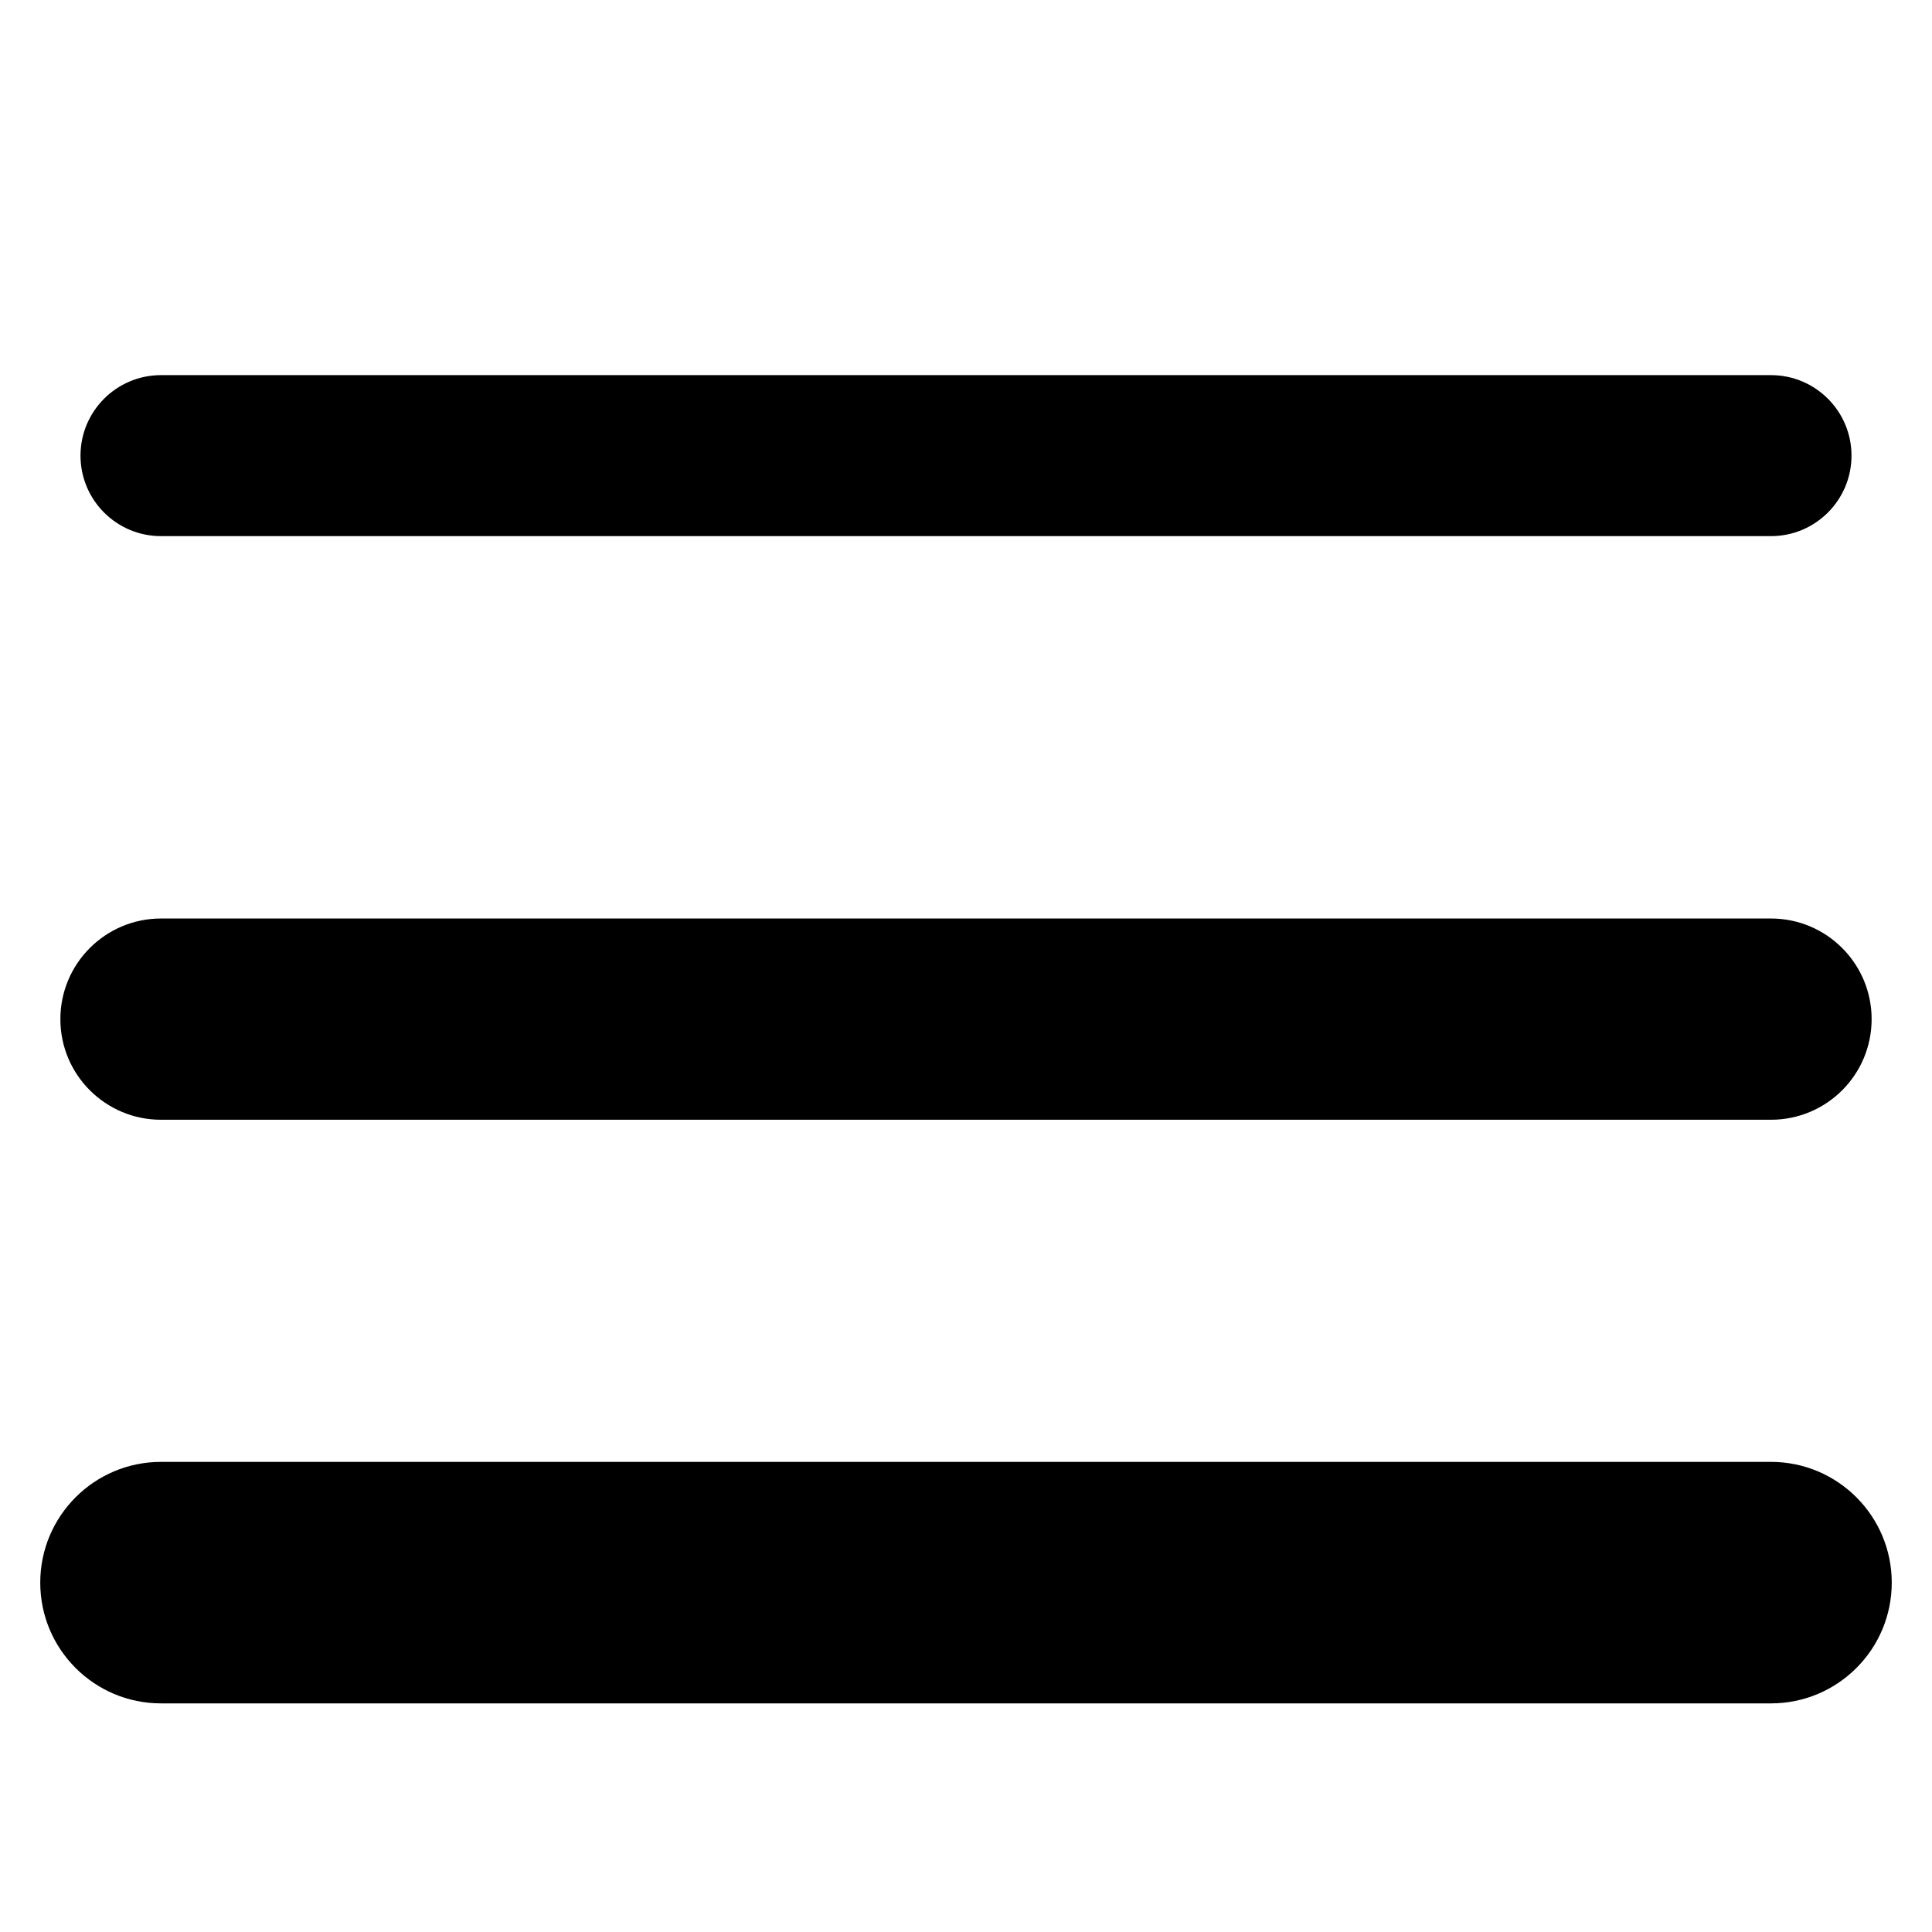
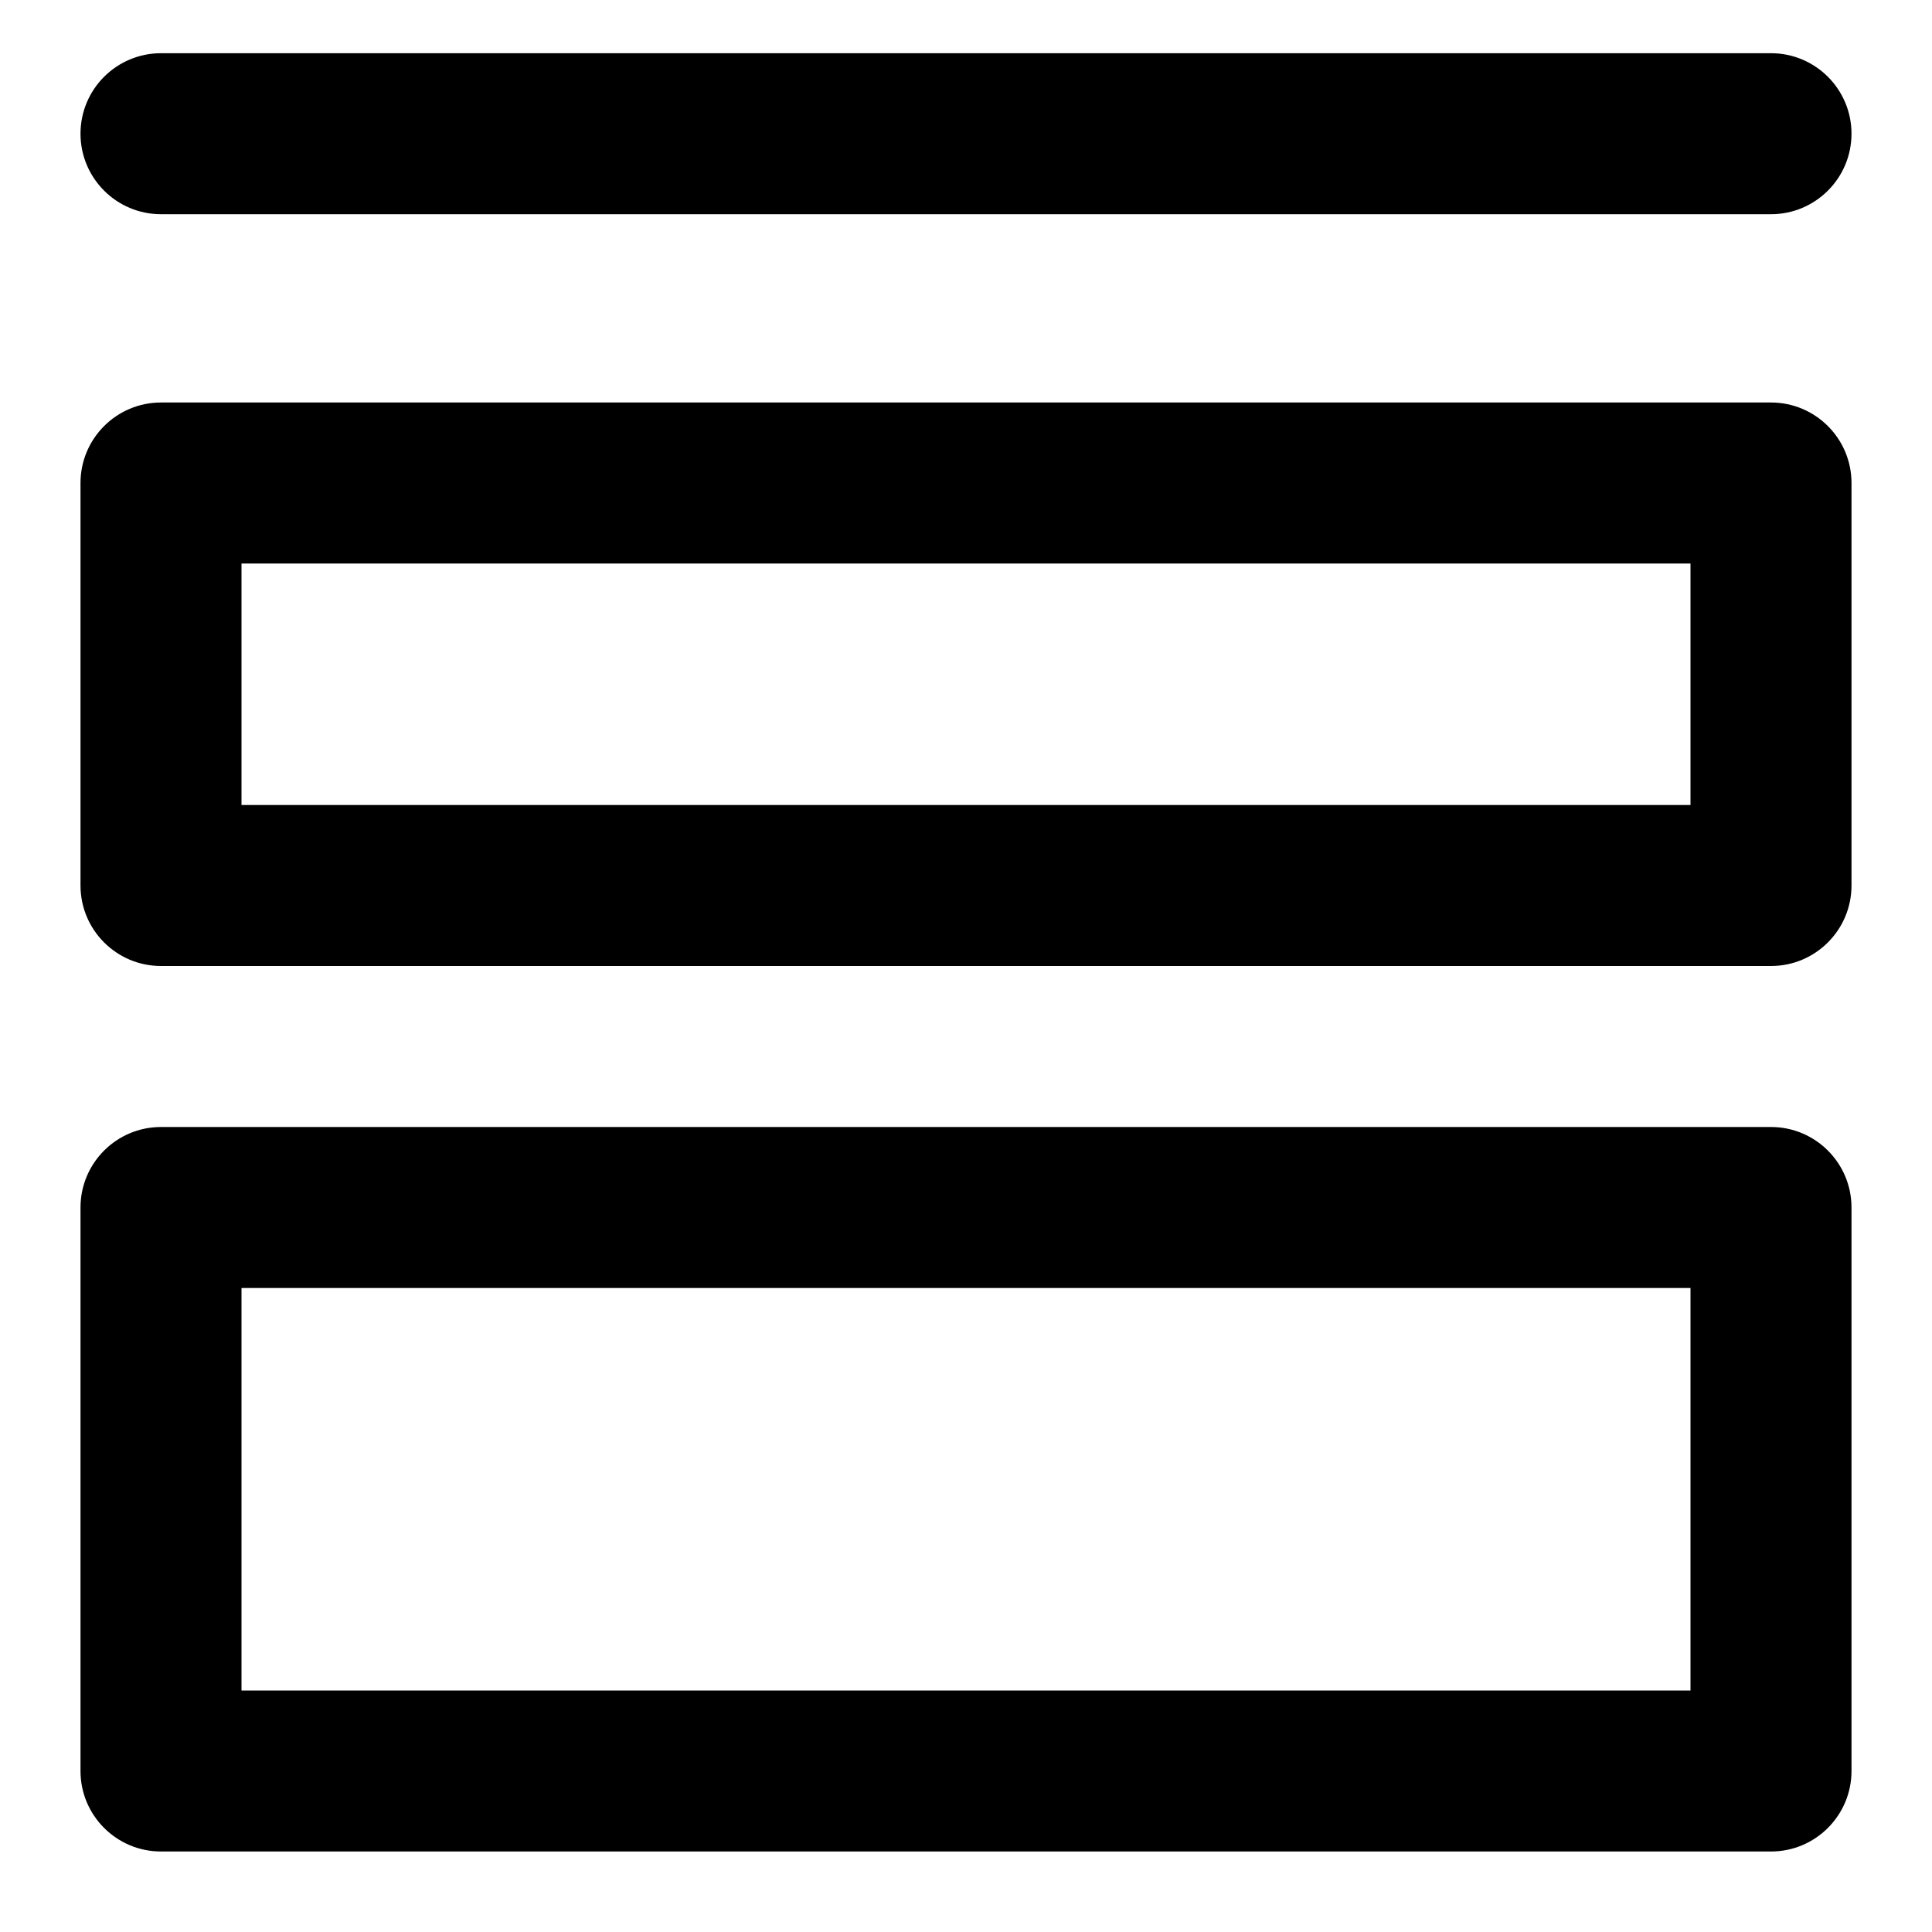
<svg xmlns="http://www.w3.org/2000/svg" width="24" height="24" viewBox="0 0 24 24" fill="none">
-   <path d="M22 18.16C22.828 18.16 23.5 18.832 23.5 19.66C23.5 20.489 22.828 21.16 22 21.16H2C1.172 21.16 0.5 20.489 0.5 19.66C0.5 18.832 1.172 18.16 2 18.16H22Z" fill="black" />
-   <path d="M22 11.41C22.69 11.41 23.25 11.97 23.25 12.66C23.25 13.351 22.69 13.91 22 13.91H2C1.31 13.91 0.75 13.351 0.75 12.66C0.75 11.97 1.31 11.41 2 11.41H22Z" fill="black" />
-   <path d="M22 4.66C22.552 4.66 23 5.108 23 5.66C23 6.212 22.552 6.66 22 6.66H2C1.448 6.66 1 6.212 1 5.66C1 5.108 1.448 4.66 2 4.66H22Z" fill="black" />
+   <path fill-rule="evenodd" clip-rule="evenodd" d="M22 14C22.552 14 23 14.448 23 15V22C23 22.552 22.552 23 22 23H2C1.448 23 1 22.552 1 22V15C1 14.448 1.448 14 2 14H22ZM3 21H21V16H3V21Z" fill="black" />
+   <path fill-rule="evenodd" clip-rule="evenodd" d="M22 5C22.552 5 23 5.448 23 6V11C23 11.552 22.552 12 22 12H2C1.448 12 1 11.552 1 11V6C1 5.448 1.448 5 2 5H22ZM3 10H21V7H3V10Z" fill="black" />
+   <path d="M22 0.661C22.552 0.661 23 1.109 23 1.661C23 2.213 22.552 2.661 22 2.661H2C1.448 2.661 1 2.213 1 1.661C1 1.109 1.448 0.661 2 0.661H22Z" fill="black" />
</svg>
